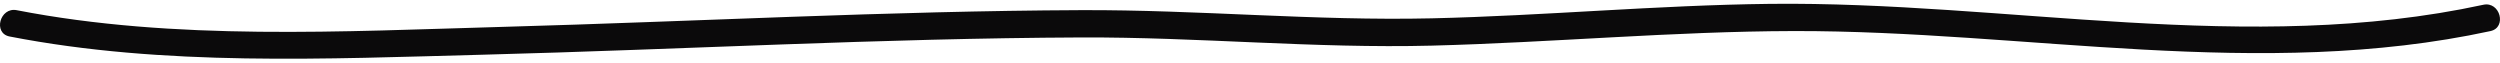
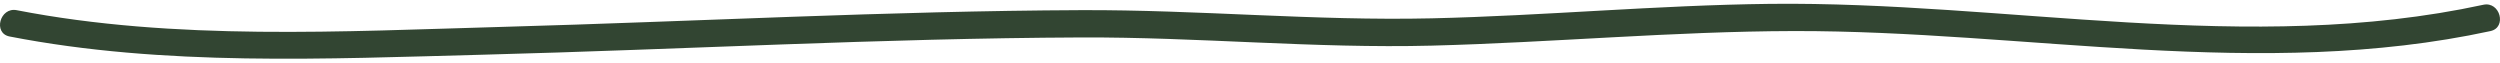
<svg xmlns="http://www.w3.org/2000/svg" preserveAspectRatio="xMidYMid meet" data-bbox="20 98.242 160.001 3.517" viewBox="20 98.242 160.001 3.517" height="5" width="200" data-type="color" role="presentation" aria-hidden="true" aria-label="">
  <defs>
    <style>#comp-js8zxngj svg [data-color="1"] {fill: #415941;}</style>
  </defs>
  <g>
-     <path d="M20.614 100.336c9.892 1.924 20.274 1.426 30.283 1.166 12.76-.332 25.515-1.052 38.281-1.105 7.5-.031 14.965.716 22.448.524 7.727-.199 15.458-.916 23.18-.933 14.877-.031 29.83 3.192 44.583.002 1.071-.231.618-1.916-.452-1.685-15.07 3.26-30.476-.23-45.684-.057-7.211.083-14.409.76-21.626.926-7.486.172-14.946-.556-22.448-.524-12.329.051-24.647.726-36.97 1.069-10.265.286-20.994.906-31.143-1.067-1.07-.209-1.529 1.475-.452 1.684z" fill="#0B0A0B" data-color="1" />
+     <path d="M20.614 100.336c9.892 1.924 20.274 1.426 30.283 1.166 12.76-.332 25.515-1.052 38.281-1.105 7.5-.031 14.965.716 22.448.524 7.727-.199 15.458-.916 23.18-.933 14.877-.031 29.83 3.192 44.583.002 1.071-.231.618-1.916-.452-1.685-15.07 3.26-30.476-.23-45.684-.057-7.211.083-14.409.76-21.626.926-7.486.172-14.946-.556-22.448-.524-12.329.051-24.647.726-36.97 1.069-10.265.286-20.994.906-31.143-1.067-1.07-.209-1.529 1.475-.452 1.684z" fill="#324532" data-color="1" />
  </g>
</svg>
